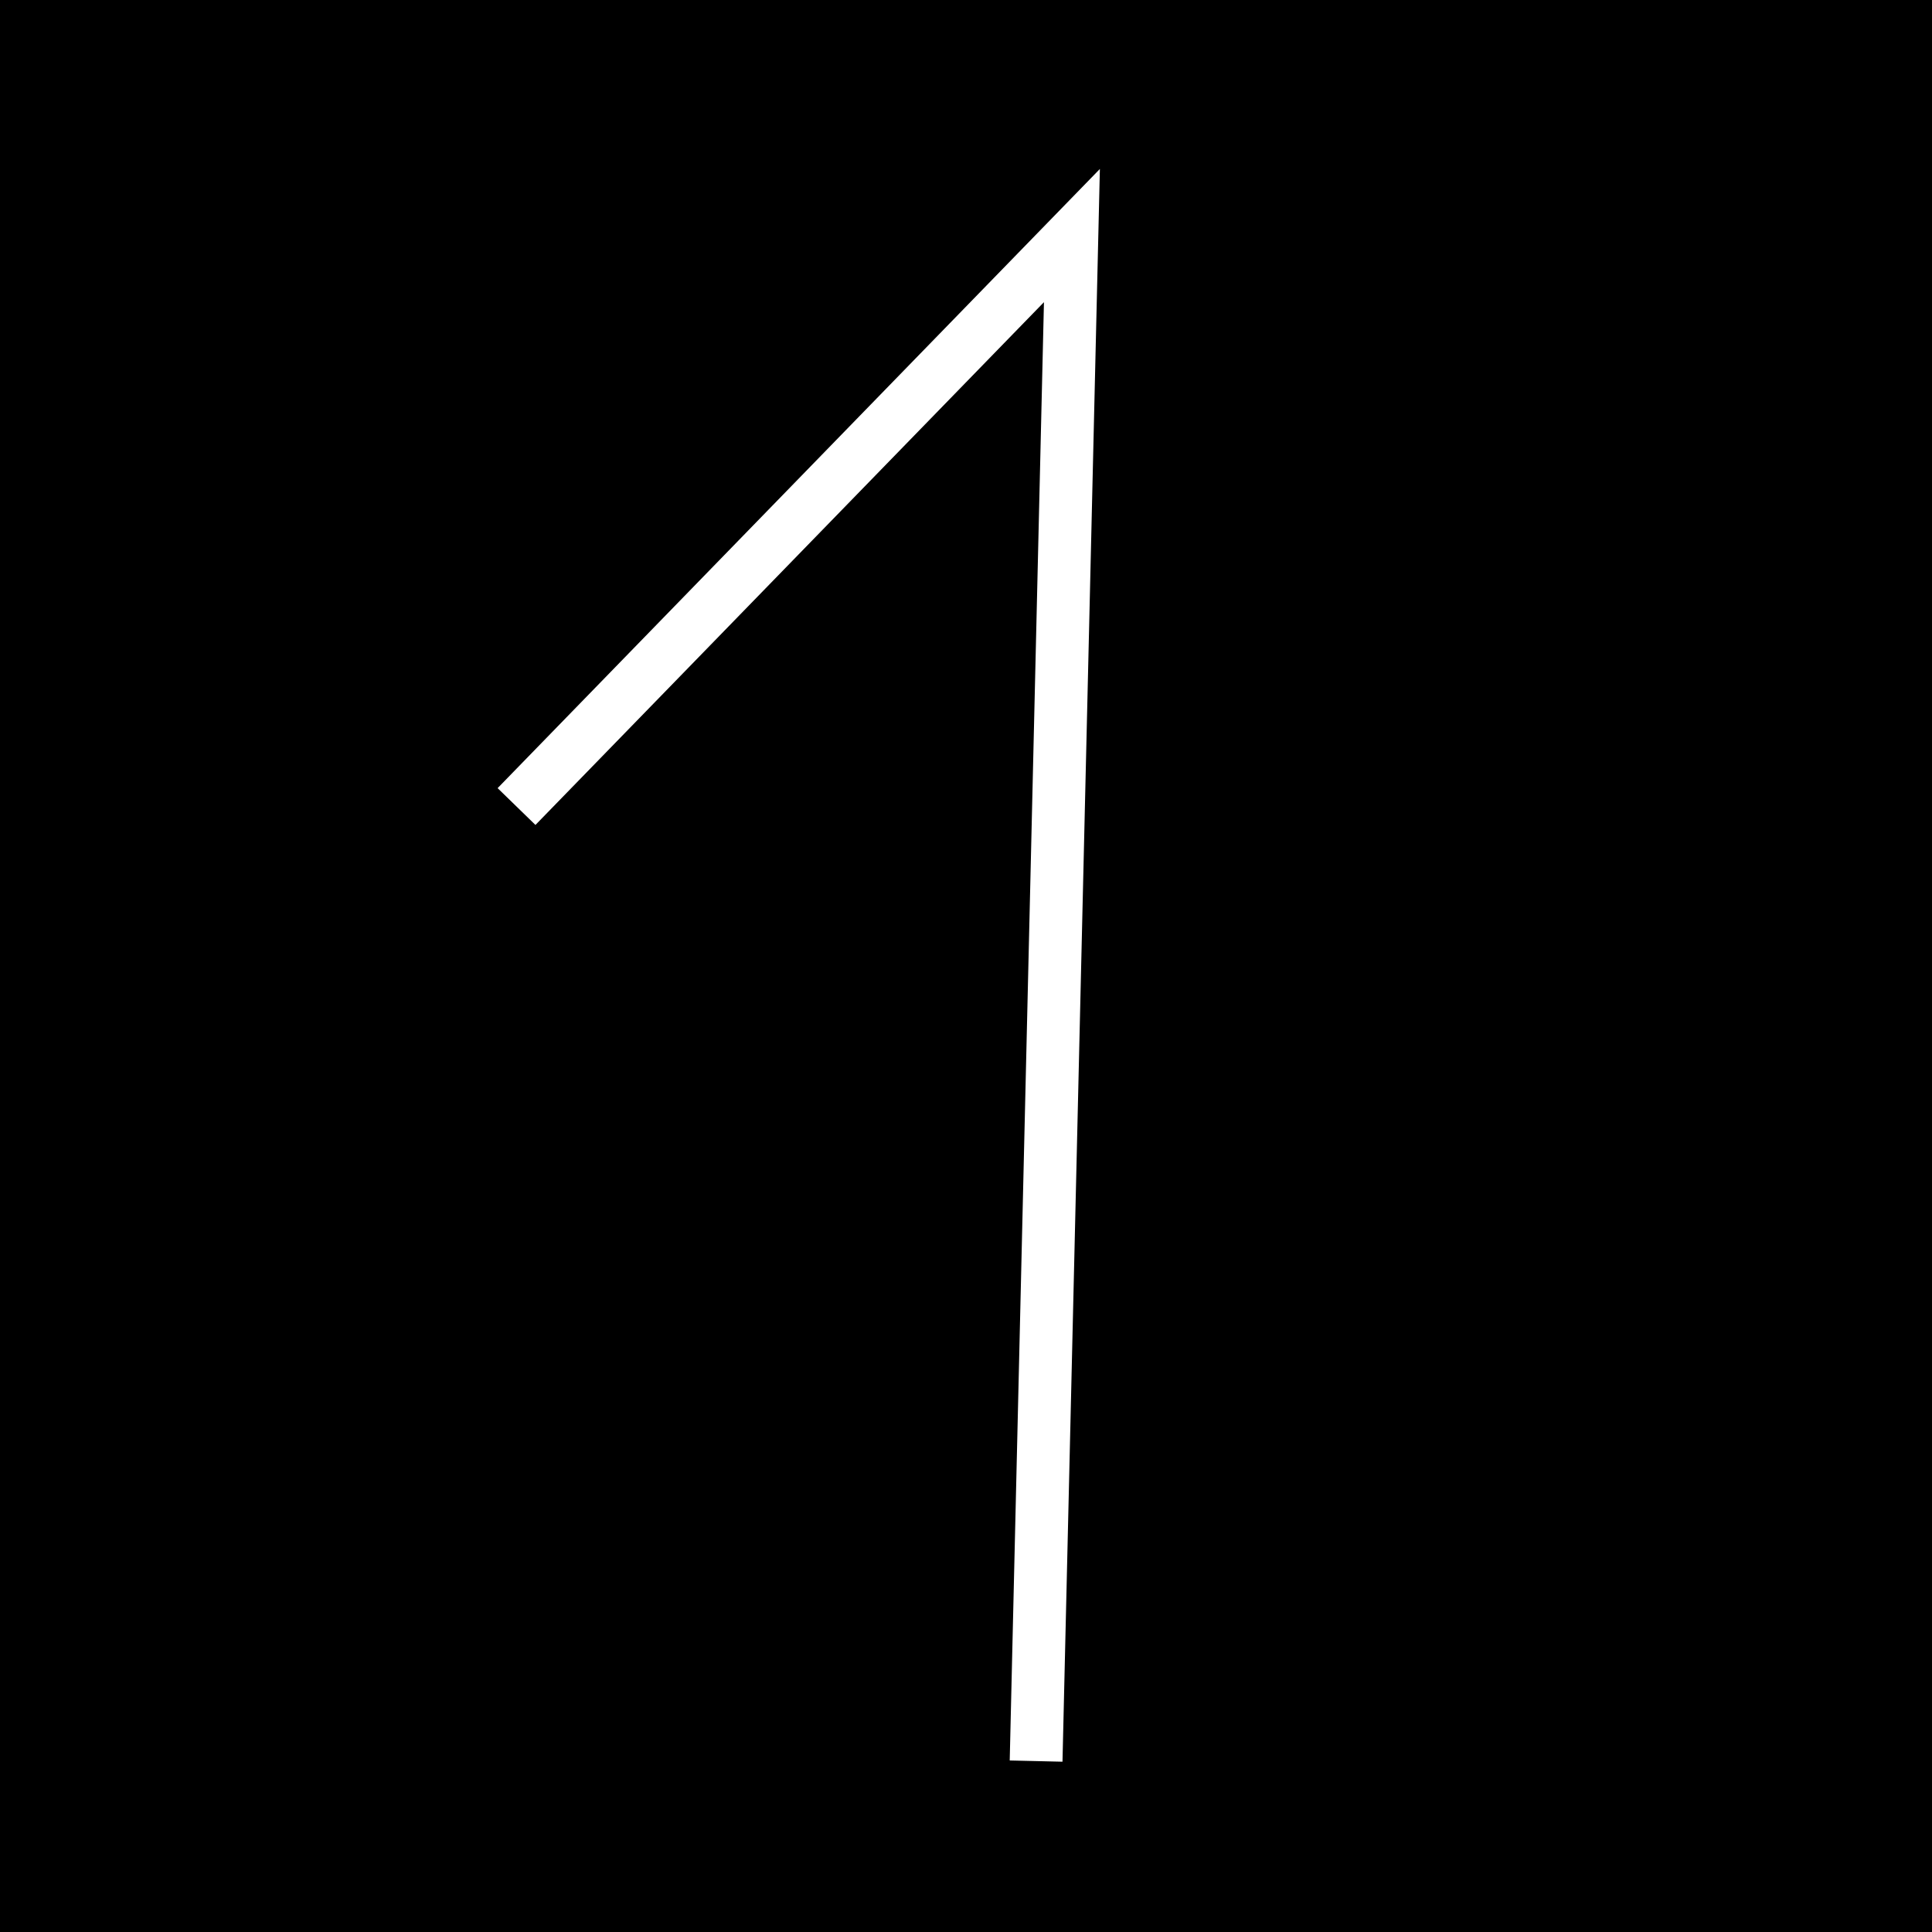
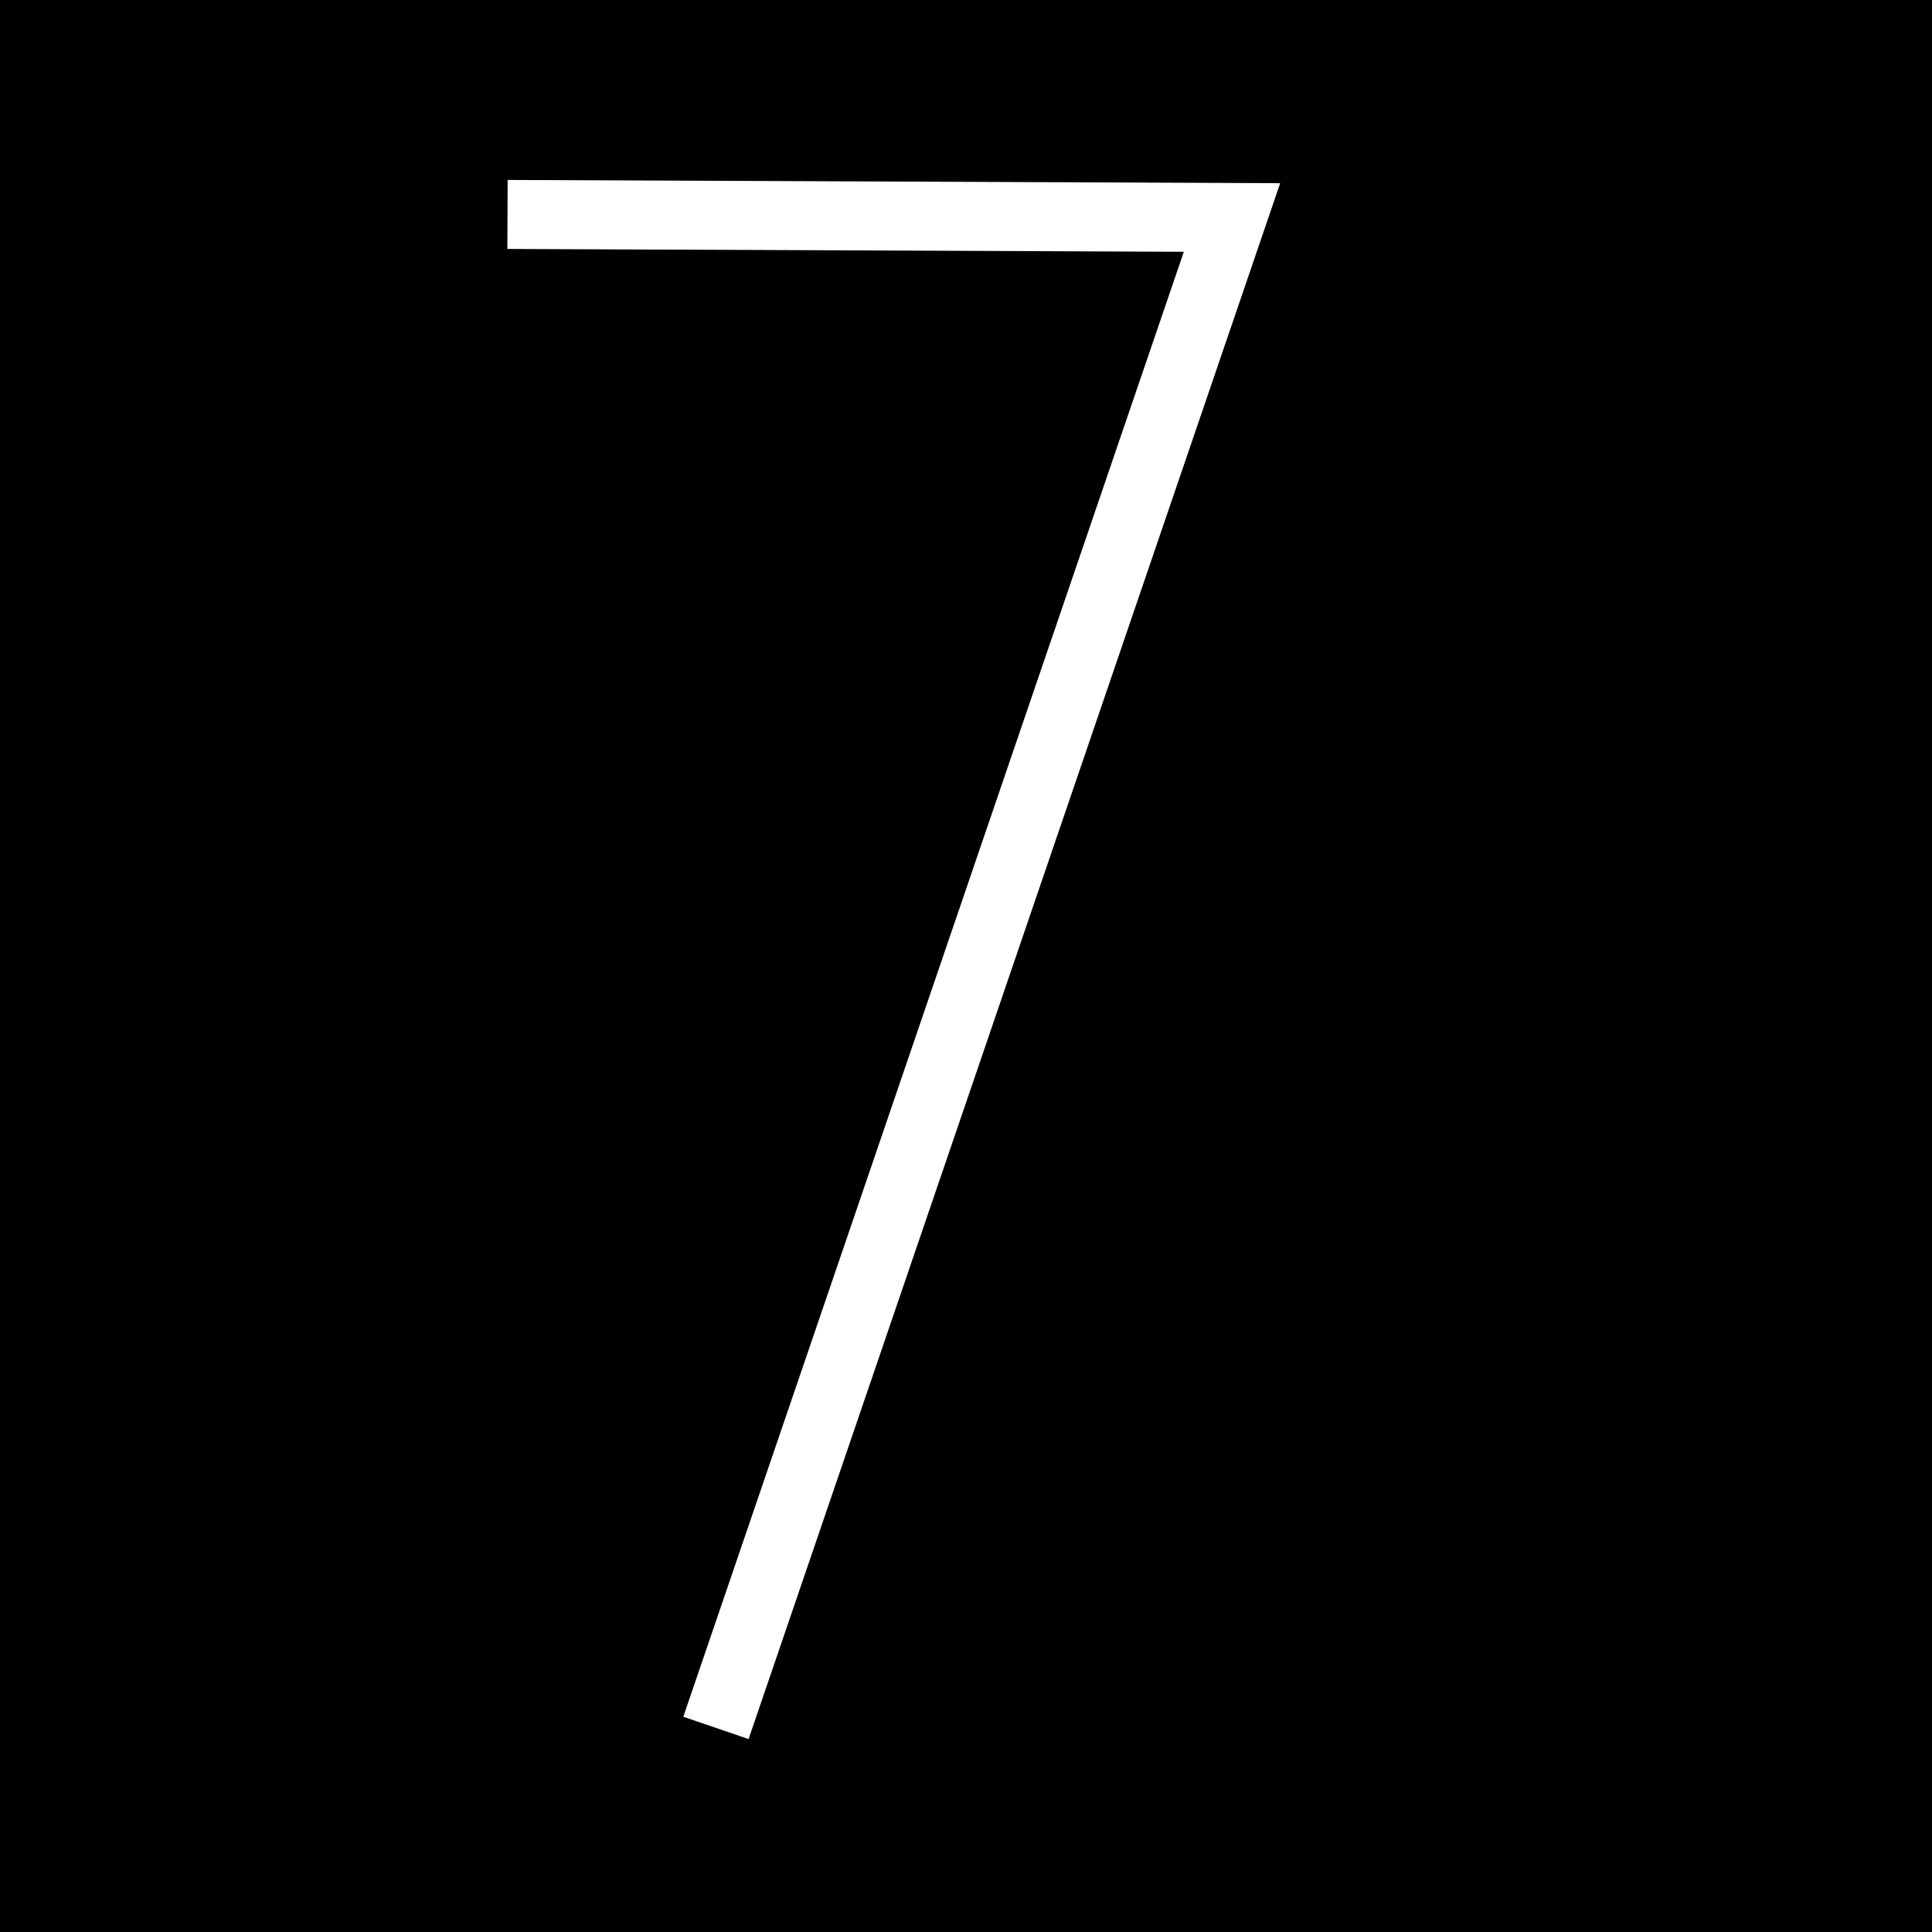
<svg xmlns="http://www.w3.org/2000/svg" width="28mm" height="28mm" viewBox="0 0 28 28" version="1.1" id="svg5">
  <defs id="defs2" />
  <g id="layer1">
    <rect style="fill:#000000;fill-opacity:1;stroke:none;stroke-width:0;stroke-dasharray:none" id="rect234" width="28" height="28" x="0" y="0" />
-     <path style="fill:none;fill-opacity:1;stroke:#ffffff;stroke-width:0.765;stroke-linecap:butt;stroke-linejoin:miter;stroke-dasharray:none;stroke-opacity:1" d="M 7.486,11.689 15.535,3.414 15.016,25.523" id="path1013" />
+     <path style="fill:none;fill-opacity:1;stroke:#ffffff;stroke-width:1;stroke-linecap:butt;stroke-linejoin:miter;stroke-dasharray:none;stroke-opacity:1" d="M 7.355,3.108 17.855,3.152 10.376,25.042" id="path1013" />
  </g>
</svg>
